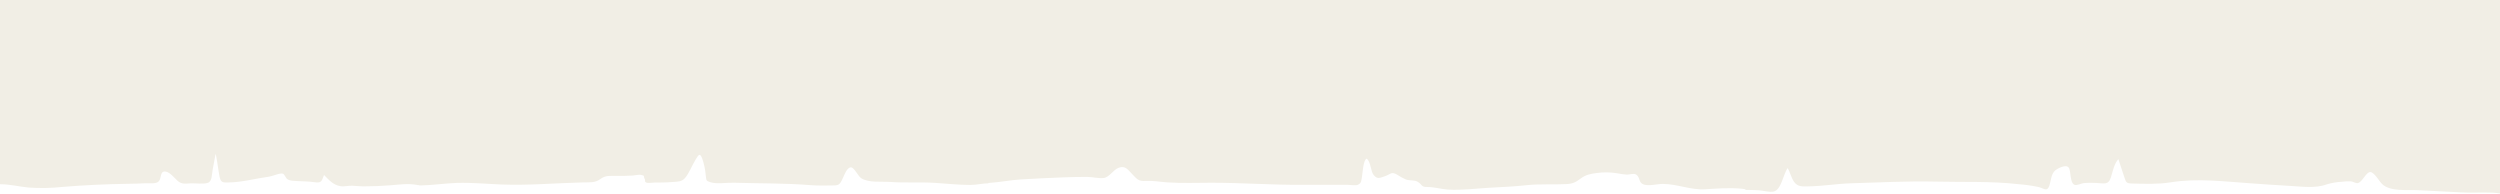
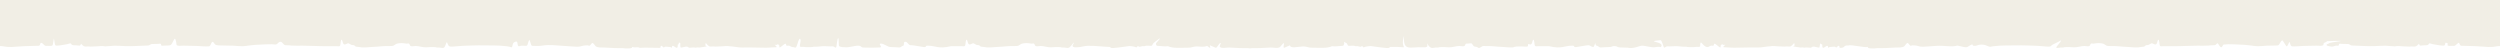
- <svg xmlns="http://www.w3.org/2000/svg" viewBox="0 0 1199 92.81">
-   <path d="M837 0H0v88.35c4.69 0 9.08 1.15 13.71 1.6a91.58 91.58 0 0 0 16.44-.32c10.23-.85 20.7-1.31 31-1.48 2.89 0 5.75-.12 8.64-.27 1.77-.09 5 .46 6.31-.88 1.52-1.54.46-5.15 3.32-4.72 2.08.31 4.19 3 5.61 4.32 2 1.87 3.86 1.47 6.47 1.33 2.33-.12 6.07.51 8.25-.27 2-.72 1.82-4 2.21-6.1q.73-3.85 1.43-7.71c.27 0 1.28 7.33 1.45 8.19.25 1.26.41 3.59 1.19 4.63s2.11.84 3.53.83c6.52-.06 13-1.91 19.52-2.78 1.69-.23 5.51-2 6.7-1.38.82.45 1.21 2.08 2.16 2.67 1.25.77 3 .73 4.43.82 2.9.17 5.6.13 8.51.56 3.3.49 3.38-.46 4.53-3.46 2.33 2.34 4.37 4.8 7.87 5.36 1.88.3 3.79-.31 5.7-.21s3.53.29 5.34.3c4.45 0 8.92-.18 13.36-.55 4-.34 8.12-.89 12.08-.18a4.78 4.78 0 0 0 1.28.16v.11h1c5-.06 11.37-1 17.16-1.2 7.09-.21 14.11.48 21.19.76 13 .52 26.22-.69 39.27-1 3.25-.08 5.71.29 8.29-1.62s4.64-1.45 7.72-1.5c2.61 0 5.23 0 7.84-.17 1.12-.06 2.86-.56 3.94-.31 2.16.49.89.44 1.77 2 .46.82-.33 1 .57 1.59.74.52 3.25.08 4.11.08 2.72 0 5.46 0 8.18-.23s4.9 0 6.57-2.07c1.93-2.34 3.28-6 4.94-8.67 1.46-2.32 2-3.52 3.19-.58a32.7 32.7 0 0 1 1.68 7.93c.36 2.6 0 2.77 2.26 3.46 3.14 1 7.87.14 11.18.24 12.32.39 24.64.17 37 1.18 3.12.25 6.28.15 9.41.15 4 0 4.32 0 6-3.7.6-1.3 1.85-4.89 3.74-5 1.61-.1 3.45 4.24 5 5.22 3.61 2.29 9.66 1.48 13.85 1.78 7.14.51 14.33 0 21.49.44 5.82.36 11.18 1 17 1 3 0 6.63-.87 8.63-.77v-.17c6-.4 10.46-1.4 15.63-1.71 6.85-.41 13.84-.74 20.7-1 3.69-.14 7.43-.21 11.11-.2 2.41 0 5.55.81 7.85.52 2.78-.34 4.53-3.93 7.21-4.91 3.17-1.16 4.37.86 6.44 3 2.47 2.59 3.1 3.53 6.53 3.32s6.84.45 10.24.68c7.09.48 14.23.18 21.34.18 14.75 0 29.4 1.13 44.15 1h21.13c1.14 0 3.84.47 4.85 0 1.82-.84 1.61-1.85 2-3.82.3-1.66.56-7.94 2.21-8.74 2.15 1.45 1.83 6.15 3.52 8s2.57 1.37 5.19.47c3-1 3-2.48 6-.74a25.85 25.85 0 0 0 4.2 2.29c1.61.59 4.05.18 5.44 1 2.69 1.52 1.47 2.59 4.89 2.59 3.26 0 6.45 1 9.71 1.23 6.79.42 13.43-.52 20.19-.89 5.82-.32 11.65-.56 17.45-1.2 6.46-.71 12.82-.2 19.27-.54 3.27-.17 4.55-1 7.05-2.83 2.24-1.66 4.68-2.13 7.4-2.48a33 33 0 0 1 9.81.11 33.81 33.81 0 0 0 4.77.66c1.24 0 3.38-.77 4.44 0 2 1.37 1 3.91 3.64 4.75s6.31-.31 9.11-.29c6.89 0 13.35 3 20.35 2.57 6-.38 11.57-.83 17.59-.27.61.06.68.16 1.68.25v.34c2-.07 4.14.05 6.26.15s5.28 1.09 7.34.6c3.66-.87 4.51-8.39 6.68-11.24 1.15 2.06 1.7 4.64 3 6.54 1.76 2.51 4 2.26 6.68 2.24 7.07-.07 13.95-1.31 21-1.5 13.45-.37 26.81-1.12 40.29-.79 13.14.33 26.58-.28 39.65 1.23a70.81 70.81 0 0 1 9.7 1.37c2.69.7 4.11 2.45 5.19-.75.79-2.36.8-5.52 2.75-7.18 1.26-1.08 5.22-3.08 6.48-1.42s.4 7.31 2.86 8.31c1 .42 3.24-.71 4.37-.85a39.3 39.3 0 0 1 5.91-.08c3.71.12 5.91 1.29 7.16-2.79.91-3 1.49-6.32 3.54-8.63q1.44 4.15 2.75 8.34c1 3 1 3.29 4.11 3.37 5.94.15 12.21.39 18.08-.56 13.16-2.12 25.81-.37 39 .49 5.76.37 11.52.88 17.29 1.14 6.17.27 12.93 1.47 18.75-.68a29.7 29.7 0 0 1 7.32-1.24 20 20 0 0 1 4.26-.2c.91.11 2.41 1 3.26.85 2.23-.47 3.92-5.3 6-5.3 1.87 0 4.32 4.48 5.72 5.8 3.94 3.7 12.09 2.61 17.09 2.89 6.54.37 13.09.61 19.63 1 5.57.34 10.79 0 16.35.19a32.93 32.93 0 0 1 3.59.43V0z" style="fill:#f1eee5;" />
+ <svg xmlns="http://www.w3.org/2000/svg" viewBox="0 0 4796.68 92.899" version="1.1" id="svg4" width="4796.68" height="92.899">
+   <defs id="defs8" />
+   <path style="fill:#f1eee5" d="m 0,0 v 88.35 c 4.69,0 9.081,1.15 13.711,1.6 5.478,0.387 10.98,0.28 16.439,-0.318 10.23,-0.85 20.7,-1.31 31,-1.48 2.89,0 5.749,-0.12 8.639,-0.27 1.77,-0.09 5.001,0.459 6.311,-0.881 1.52,-1.54 0.46,-5.151 3.32,-4.721 2.08,0.31 4.189,3 5.609,4.32 2,1.87 3.861,1.47 6.471,1.33 2.33,-0.12 6.07,0.51 8.25,-0.27 2,-0.72 1.821,-4 2.211,-6.1 0.487,-2.567 0.963,-5.138 1.43,-7.711 0.27,0 1.279,7.329 1.449,8.189 0.25,1.26 0.409,3.591 1.189,4.631 0.78,1.04 2.111,0.84 3.531,0.83 6.52,-0.06 13,-1.909 19.52,-2.779 1.69,-0.23 5.509,-2.001 6.699,-1.381 0.82,0.45 1.21,2.08 2.16,2.67 1.25,0.77 3,0.73 4.43,0.82 2.9,0.17 5.602,0.131 8.512,0.561 3.3,0.49 3.379,-0.461 4.529,-3.461 2.33,2.34 4.369,4.799 7.869,5.359 1.88,0.3 3.791,-0.309 5.701,-0.209 1.91,0.1 3.53,0.291 5.34,0.301 4.45,0 8.919,-0.181 13.359,-0.551 4,-0.34 8.12,-0.89 12.08,-0.18 0.417,0.111 0.848,0.165 1.279,0.16 v 0.109 h 1 c 5,-0.06 11.37,-0.999 17.16,-1.199 7.09,-0.21 14.111,0.48 21.191,0.76 13,0.52 26.22,-0.69 39.27,-1 3.25,-0.08 5.709,0.289 8.289,-1.621 2.58,-1.91 4.641,-1.45 7.721,-1.5 2.61,0 5.23,7.8e-5 7.84,-0.17 1.12,-0.06 2.859,-0.559 3.939,-0.309 2.16,0.49 0.891,0.44 1.771,2 0.46,0.82 -0.332,1 0.568,1.59 0.74,0.52 3.251,0.08 4.111,0.08 2.72,0 5.46,-4.69e-4 8.18,-0.23 2.72,-0.23 4.9,-3.12e-4 6.57,-2.07 1.93,-2.34 3.279,-6 4.939,-8.67 1.46,-2.32 1.999,-3.52 3.189,-0.58 0.887,2.563 1.452,5.227 1.682,7.93 0.36,2.6 -2.4e-4,2.771 2.26,3.461 3.14,1 7.87,0.14 11.18,0.24 12.32,0.39 24.64,0.17 37,1.18 3.12,0.25 6.28,0.15 9.41,0.15 4,0 4.32,-0.001 6,-3.701 0.6,-1.3 1.85,-4.89 3.74,-5 1.61,-0.1 3.45,4.241 5,5.221 3.61,2.29 9.66,1.479 13.85,1.779 7.14,0.51 14.33,-5.47e-4 21.49,0.439 5.82,0.36 11.18,1 17,1 3,0 6.629,-0.87 8.629,-0.77 v -0.17 c 6,-0.4 10.461,-1.399 15.631,-1.709 6.85,-0.41 13.839,-0.74 20.699,-1 3.69,-0.14 7.431,-0.211 11.111,-0.201 2.41,0 5.55,0.81 7.85,0.52 2.78,-0.34 4.529,-3.928 7.209,-4.908 3.17,-1.16 4.371,0.86 6.441,3 2.47,2.59 3.099,3.528 6.529,3.318 3.43,-0.21 6.84,0.452 10.24,0.682 7.09,0.48 14.23,0.18 21.34,0.18 14.75,0 29.4,1.13 44.15,1 h 21.129 c 1.14,0 3.84,0.47 4.85,0 1.82,-0.84 1.61,-1.85 2,-3.82 0.3,-1.66 0.561,-7.94 2.211,-8.74 2.15,1.45 1.83,6.15 3.52,8 1.69,1.85 2.569,1.371 5.189,0.471 3,-1 3,-2.48 6,-0.74 1.327,0.891 2.733,1.658 4.201,2.289 1.61,0.59 4.049,0.18 5.439,1 2.69,1.52 1.471,2.59 4.891,2.59 3.26,0 6.449,1 9.709,1.23 6.79,0.42 13.431,-0.521 20.191,-0.891 5.82,-0.32 11.649,-0.559 17.449,-1.199 6.46,-0.71 12.82,-0.201 19.27,-0.541 3.27,-0.17 4.551,-0.998 7.051,-2.828 2.24,-1.66 4.68,-2.13 7.4,-2.48 3.257,-0.452 6.563,-0.416 9.809,0.109 1.573,0.333 3.167,0.554 4.771,0.66 1.24,0 3.379,-0.77 4.439,0 2,1.37 1.001,3.91 3.641,4.75 2.64,0.84 6.309,-0.309 9.109,-0.289 6.89,0 13.35,2.998 20.35,2.568 6,-0.38 11.57,-0.83 17.59,-0.27 0.61,0.06 0.68,0.16 1.68,0.25 v 0.34 c 2,-0.07 4.14,0.05 6.26,0.15 2.12,0.1 5.282,1.09 7.342,0.6 3.66,-0.87 4.51,-8.39 6.68,-11.24 1.15,2.06 1.7,4.641 3,6.541 1.76,2.51 4,2.26 6.68,2.24 7.07,-0.07 13.95,-1.31 21,-1.5 13.45,-0.37 26.809,-1.121 40.289,-0.791 13.14,0.33 26.58,-0.28 39.65,1.23 3.261,0.232 6.503,0.689 9.701,1.369 2.69,0.7 4.109,2.45 5.189,-0.75 0.79,-2.36 0.8,-5.52 2.75,-7.18 1.26,-1.08 5.22,-3.08 6.48,-1.42 1.26,1.66 0.399,7.311 2.859,8.311 1,0.42 3.239,-0.71 4.369,-0.85 1.965,-0.175 3.941,-0.202 5.91,-0.08 3.71,0.12 5.91,1.289 7.16,-2.791 0.91,-3 1.491,-6.319 3.541,-8.629 0.96,2.767 1.877,5.547 2.75,8.34 1,3 0.999,3.289 4.109,3.369 5.94,0.15 12.21,0.391 18.08,-0.559 13.16,-2.12 25.81,-0.372 39,0.488 5.76,0.37 11.519,0.881 17.289,1.141 6.17,0.27 12.93,1.47 18.75,-0.68 2.379,-0.718 4.838,-1.135 7.32,-1.24 1.409,-0.218 2.837,-0.285 4.26,-0.199 0.91,0.11 2.41,1 3.26,0.85 2.23,-0.47 3.92,-5.301 6,-5.301 1.87,0 4.321,4.481 5.721,5.801 3.94,3.7 12.09,2.611 17.09,2.891 6.54,0.37 13.091,0.61 19.631,1 5.57,0.34 10.79,-5.47e-4 16.35,0.189 1.204,0.077 2.402,0.221 3.59,0.43 4.69,0 15.08,0.774 13.711,-2.881 5.584,2.228 10.611,-0.668 14.492,1.838 10.23,-0.85 28.225,0.217 38.525,0.047 2.89,0 0.172,-3.803 3.062,-3.953 1.77,-0.09 3.946,4.301 5.256,2.961 1.52,-1.54 3.46,-1.52 6.32,-1.09 2.08,0.31 6.559,0.159 7.979,1.479 2,1.87 -0.456,-3.161 2.154,-3.301 2.33,-0.12 6.07,4.38 8.25,3.6 2,-0.72 1.077,-3.851 1.467,-5.951 4.308,-0.629 -0.679,-5.994 4.814,-2.943 0.25,1.26 -0.186,7.312 0.594,8.352 0.78,1.04 8.809,-1.541 10.229,-1.551 6.52,-0.06 2.878,2.852 9.399,1.982 1.69,-0.23 6.999,-0.661 8.189,-0.041 0.82,0.45 5.525,-0.897 6.475,-0.307 1.25,0.77 5.679,-0.758 7.109,-0.668 2.9,0.17 5.154,-1.358 8.065,-0.928 2.556,-2.189 -3.765,1.772 -1.127,-7.033 2.33,2.34 4.816,6.288 8.316,6.848 1.88,0.3 3.791,-0.309 5.701,-0.209 1.91,0.1 3.53,0.291 5.34,0.301 4.45,0 8.919,-0.181 13.359,-0.551 4,-0.34 8.12,-0.89 12.08,-0.18 0.417,0.111 0.849,0.165 1.281,0.16 v 0.109 h 1 c 5,-0.06 15.983,2.423 21.773,2.223 7.09,-0.21 31.674,0.034 38.754,0.314 13,0.52 14.759,-0.542 27.809,-0.852 3.25,-0.08 -5.48,-5.739 -2.428,-4.746 5.11,1.662 4.938,-3.534 7.125,0.732 2.61,0 -0.426,4.615 2.184,4.445 1.12,-0.06 9.111,-7.406 10.191,-7.156 2.16,0.49 0.891,0.44 1.772,2 0.46,0.82 -0.33,1 0.57,1.59 0.74,0.52 3.249,0.08 4.109,0.08 2.72,0 5.012,2.976 7.732,2.746 2.72,-0.23 5.049,2.232 6.719,0.162 1.93,-2.34 3.578,-11.209 5.238,-13.879 1.46,-2.32 1.999,-3.52 3.189,-0.58 0.887,2.563 -1.526,9.842 -1.297,12.545 0.36,2.6 6.103,0.833 8.363,1.523 3.14,1 21.106,0.13 16.984,-0.355 12.32,0.39 15.71,-1.912 28.07,-0.902 3.12,0.25 6.28,0.15 9.41,0.15 4,0 5.509,4.614 7.189,0.914 0.6,-1.3 1.702,-16.501 3.592,-16.611 1.61,-0.1 0.325,14.362 1.875,15.342 3.61,2.29 8.468,1.778 12.658,2.078 7.14,0.51 17.606,-3.424 24.766,-2.984 5.82,0.36 3.737,3.531 9.557,3.531 3,0 14.221,0.171 16.221,0.271 l 15.035,-0.467 c 6,-0.4 -3.978,-7.057 1.192,-7.367 6.85,-0.41 13.095,6.852 19.955,6.592 3.69,-0.14 12.64,0.832 16.32,0.842 2.41,0 4.657,-3.06 6.957,-3.35 2.78,-0.34 0.213,-6.311 2.893,-7.291 3.17,-1.16 4.371,0.86 6.441,3 2.47,2.59 3.099,3.528 6.529,3.318 3.43,-0.21 20.385,3.278 23.785,3.508 7.09,0.48 0.685,-2.646 7.795,-2.646 14.75,0 20.256,6.769 44.15,1 h 21.129 c 1.14,0 3.84,0.47 4.85,0 1.82,-0.84 1.61,-1.85 2,-3.82 0.3,-1.66 0.561,-7.94 2.211,-8.74 2.15,1.45 1.829,6.15 3.519,8 1.69,1.85 2.57,1.371 5.189,0.471 3,-1 3,-2.48 6,-0.74 1.326,0.892 2.733,1.657 4.201,2.289 1.61,0.59 4.05,0.18 5.439,1 2.69,1.52 1.471,2.59 4.891,2.59 3.26,0 6.449,1 9.709,1.23 6.79,0.42 13.431,-0.521 20.191,-0.891 5.82,-0.32 11.649,-0.559 17.449,-1.199 6.46,-0.71 12.82,-0.201 19.27,-0.541 3.27,-0.17 4.551,-0.998 7.051,-2.828 2.24,-1.66 4.68,-2.13 7.4,-2.48 3.257,-0.452 6.562,-0.416 9.809,0.109 1.572,0.333 3.168,0.554 4.771,0.66 1.24,0 3.38,-0.77 4.439,0 2,1.37 1.001,3.91 3.641,4.75 2.64,0.84 6.309,-0.309 9.109,-0.289 6.89,0 13.35,2.998 20.35,2.568 6,-0.38 11.57,-0.83 17.59,-0.27 0.61,0.06 0.68,0.16 1.68,0.25 v 0.34 c 2,-0.07 4.14,0.05 6.26,0.15 2.12,0.1 5.282,1.09 7.342,0.6 3.66,-0.87 7.934,-7.496 10.104,-10.346 1.15,2.06 -3.212,5.383 -1.912,7.283 1.76,2.51 5.785,1.963 8.465,1.943 7.07,-0.07 13.653,-2.65 20.703,-2.84 13.45,-0.37 28.596,1.856 42.076,2.186 3.948,2.809 0.215,3.372 37.863,-1.746 3.261,0.232 6.503,0.689 9.701,1.369 0.762,0.198 1.413,0.475 1.992,0.705 -0.59,0.509 -0.947,0.843 -0.305,0.297 0.098,-0.084 0.237,-0.181 0.365,-0.273 1.43,0.565 2.374,0.782 3.137,-1.479 0.01,-0.024 0.01,-0.034 0.012,-0.057 1.21,-0.35 2.381,-0.383 2.967,0.389 1.26,1.66 6.651,-1.621 9.111,-0.621 1,0.42 3.239,-0.71 4.369,-0.85 1.965,-0.175 3.941,-0.202 5.91,-0.08 3.71,0.12 5.91,1.289 7.16,-2.791 0.91,-3 11.464,-9.295 13.514,-11.605 0.96,2.767 -8.096,8.523 -7.223,11.316 1,3 0.999,3.289 4.109,3.369 5.94,0.15 13.103,1.581 18.973,0.631 9.692,4.5 24.925,2.85 38.555,2.871 5.76,0.37 11.072,-2.692 16.842,-2.432 6.17,0.27 12.93,1.47 18.75,-0.68 2.378,-0.718 4.242,3.33 6.725,3.225 1.409,-0.218 -1.628,-4.749 -0.205,-4.664 0.91,0.11 10.597,4.869 11.447,4.719 2.23,-0.47 6.6,-9.318 8.68,-9.318 1.87,0 -2.677,6.266 -1.277,7.586 3.94,3.7 13.281,0.974 18.281,1.254 6.54,0.37 13.091,0.61 19.631,1 5.57,0.34 10.79,-5.47e-4 16.35,0.189 1.204,0.077 2.402,0.221 3.59,0.43 1.188,-0.209 2.386,-0.352 3.59,-0.43 5.56,-0.19 10.78,0.151 16.35,-0.189 6.54,-0.39 13.091,-0.63 19.631,-1 5,-0.28 14.341,2.446 18.281,-1.254 13.337,-16.354 3.952,0.33 7.402,1.732 0.85,0.15 10.537,-4.609 11.447,-4.719 0.783,6.611 14.434,2.644 25.27,2.119 5.77,-0.26 11.082,2.802 16.842,2.432 13.63,-0.021 28.863,1.629 38.555,-2.871 5.87,0.95 13.033,-0.481 18.973,-0.631 3.11,-0.08 3.109,-0.369 4.109,-3.369 0.873,-2.793 -0.443,-1.703 0.517,-4.47 2.05,2.31 4.864,1.759 5.774,4.759 1.25,4.08 3.45,2.911 7.16,2.791 1.969,-0.122 3.945,-0.095 5.91,0.08 1.13,0.14 3.369,1.27 4.369,0.85 2.46,-1 7.851,2.281 9.111,0.621 0.586,-0.771 1.757,-0.738 2.967,-0.389 0,0.022 0,0.033 0.012,0.057 0.763,2.261 1.706,2.043 3.137,1.479 0.128,0.093 0.267,0.19 0.365,0.273 0.642,0.546 0.286,0.212 -0.305,-0.297 0.579,-0.23 1.23,-0.507 1.992,-0.705 3.198,-0.68 6.44,-1.137 9.701,-1.369 37.648,5.118 33.915,4.555 37.863,1.746 44.44,-1.223 16.719,8.757 26.596,-21.238 -2.476,31.15 12.442,20.334 36.183,21.892 2.68,0.02 6.705,0.567 8.465,-1.943 0.027,-13.331 -1.464,0.235 8.191,3.062 2.06,0.49 5.222,-0.5 7.342,-0.6 2.12,-0.1 4.26,-0.22 6.26,-0.15 v -0.34 c 1,-0.09 1.07,-0.19 1.68,-0.25 6.02,-0.56 11.59,-0.11 17.59,0.27 7,0.43 13.46,-2.568 20.35,-2.568 2.8,-0.02 6.469,1.129 9.109,0.289 2.64,-0.84 1.641,-3.38 3.641,-4.75 3.05,-0.255 6.355,-0.063 9.211,-0.66 3.246,-0.525 3.872,5.69 7.129,6.142 2.72,0.35 5.16,0.82 7.4,2.48 2.5,1.83 6.46,-3.593 9.73,-3.423 6.45,0.34 12.81,-0.169 19.27,0.541 5.8,0.64 11.629,0.879 17.449,1.199 6.76,0.37 13.401,1.311 20.191,0.891 5.636,-3.425 25.949,-0.991 27.217,-1.453 3,-1.74 0.023,-5.916 3.023,-4.916 2.62,0.9 3.499,1.379 5.189,-0.471 1.69,-1.85 1.369,-6.55 3.519,-8 1.65,0.8 1.911,7.08 2.211,8.74 0.39,1.97 0.18,2.98 2,3.82 1.01,0.47 3.71,0 4.85,0 h 21.129 c 23.894,5.769 29.4,-1 44.15,-1 7.11,0 0.705,3.126 7.795,2.646 3.4,-0.23 20.355,-3.718 23.785,-3.508 3.43,0.21 7.632,5.225 10.102,2.635 6.666,-15.522 -0.303,-2.931 5.762,-1.663 2.3,0.29 4.547,3.35 6.957,3.35 3.68,-0.01 12.63,-0.982 16.32,-0.842 6.86,0.26 4.472,-2.239 11.322,-1.829 5.17,0.31 3.824,2.204 9.824,2.604 l 15.035,0.467 c 9.456,2.748 23.102,-3.581 25.777,-3.803 7.16,-0.44 17.626,3.494 24.766,2.984 4.19,-0.3 7.857,-1.574 12.658,-0.292 10.481,-11.101 -34.565,-10.381 -0.209,-13.258 1.89,0.11 5.076,11.441 5.676,12.741 1.68,3.7 3.189,-0.914 7.189,-0.914 3.13,-10e-7 6.29,0.1 9.41,-0.15 12.36,-1.01 15.75,1.292 28.07,0.902 -4.122,0.486 13.844,1.355 16.984,0.355 2.26,-0.69 8.003,1.077 8.363,-1.523 0.353,-16.321 4.281,1.269 13.85,1.752 2.72,0.23 5.012,-2.746 7.732,-2.746 0.86,0 3.369,0.44 4.109,-0.08 0.9,-0.59 0.11,-0.77 0.57,-1.59 0.88,-1.56 -0.389,-1.51 1.771,-2 1.08,-0.25 9.072,7.096 10.191,7.156 2.61,0.17 -0.426,-4.445 2.183,-4.445 2.187,-4.266 2.015,0.93 7.125,-0.732 3.053,-0.993 -5.678,4.666 -2.428,4.746 13.05,0.31 14.809,1.372 27.809,0.852 7.08,-0.28 31.664,-0.524 38.754,-0.314 5.79,0.2 16.773,-2.283 21.773,-2.223 h 1 v -0.109 c 0.432,0.005 0.864,-0.049 1.281,-0.16 3.96,-0.71 8.08,-0.16 12.08,0.18 4.44,0.37 8.909,0.551 13.359,0.551 1.81,-0.01 3.43,-0.201 5.34,-0.301 1.91,-0.1 3.821,0.509 5.701,0.209 3.5,-0.56 5.986,-4.508 8.316,-6.848 2.639,8.805 -3.683,4.844 -1.127,7.033 2.91,-0.43 5.165,1.098 8.065,0.928 1.43,-0.09 5.859,1.438 7.109,0.668 0.95,-0.59 5.655,0.757 6.475,0.307 1.19,-0.62 6.499,-0.189 8.189,0.041 6.52,0.87 2.878,-2.042 9.398,-1.982 1.42,0.01 9.449,2.591 10.229,1.551 2.033,-12.235 2.038,-6.08 5.408,-5.408 0.39,2.1 -0.533,5.231 1.467,5.951 2.18,0.78 5.92,-3.72 8.25,-3.6 2.61,0.14 0.154,5.171 2.154,3.301 1.42,-1.32 5.899,-1.169 7.979,-1.479 2.86,-0.43 4.8,-0.45 6.32,1.09 1.31,1.34 3.486,-3.051 5.256,-2.961 2.89,0.15 0.172,3.953 3.062,3.953 10.3,0.17 5.373,-5.362 15.603,-4.512 3.881,-2.505 31.831,4.856 37.414,2.627 -1.369,3.655 9.021,2.881 13.711,2.881 1.188,-0.209 2.386,-0.352 3.59,-0.43 5.56,-0.19 10.78,0.151 16.35,-0.189 6.54,-0.39 13.091,-0.63 19.631,-1 5,-0.28 13.15,0.809 17.09,-2.891 1.4,-1.32 3.851,-5.801 5.721,-5.801 2.08,0 3.77,4.831 6,5.301 0.85,0.15 2.35,-0.74 3.26,-0.85 1.423,-0.086 2.851,-0.019 4.26,0.199 2.482,0.106 4.942,0.522 7.32,1.24 5.82,2.15 12.58,0.95 18.75,0.68 5.77,-0.26 11.529,-0.771 17.289,-1.141 13.19,-0.86 28.221,2.75 39,-0.488 23.389,5.498 14.952,3.351 28.48,-2.521 1.25,4.08 3.45,2.911 7.16,2.791 15.496,-6.271 23.701,2.888 27.559,1.969 3.198,-0.68 6.44,-1.137 9.701,-1.369 13.07,-1.51 26.51,-0.9 39.65,-1.23 13.48,-0.33 26.839,0.421 40.289,0.791 7.05,0.19 13.93,1.43 21,1.5 2.68,0.02 4.92,0.27 6.68,-2.24 1.3,-1.9 16.437,-7.756 17.587,-9.816 2.17,2.85 -11.567,13.645 -7.907,14.515 2.06,0.49 5.222,-0.5 7.342,-0.6 2.12,-0.1 4.26,-0.22 6.26,-0.15 v -0.34 c 1,-0.09 1.07,-0.19 1.68,-0.25 6.02,-0.56 11.59,-0.11 17.59,0.27 7,0.43 13.46,-2.568 20.35,-2.568 2.8,-0.02 6.469,1.129 9.109,0.289 2.64,-0.84 1.641,-3.38 3.641,-4.75 1.06,-0.77 3.199,0 4.439,0 1.604,-0.106 3.199,-0.327 4.771,-0.66 3.246,-0.525 6.552,-0.562 9.809,-0.109 2.72,0.35 5.16,0.82 7.4,2.48 2.5,1.83 3.781,2.658 7.051,2.828 6.45,0.34 12.809,-0.169 19.27,0.541 5.8,0.64 11.629,0.879 17.449,1.199 6.76,0.37 13.401,1.311 20.191,0.891 3.26,-0.23 6.449,-1.23 9.709,-1.23 3.42,0 2.201,-1.07 4.891,-2.59 1.39,-0.82 3.829,-0.41 5.439,-1 1.468,-0.632 2.874,-1.398 4.201,-2.289 3,-1.74 3,-0.26 6,0.74 2.62,0.9 3.499,1.379 5.189,-0.471 1.69,-1.85 1.369,-6.55 3.519,-8 1.65,0.8 1.911,7.08 2.211,8.74 0.39,1.97 0.18,2.98 2,3.82 1.01,0.47 3.71,0 4.85,0 h 21.129 c 14.75,0.13 29.4,-1 44.15,-1 7.11,0 14.25,0.3 21.34,-0.18 3.4,-0.23 6.81,-0.892 10.24,-0.682 3.43,0.21 4.059,-0.728 6.529,-3.318 2.07,-2.14 4.462,5.961 7.632,7.121 2.68,0.98 3.238,-5.553 6.018,-5.213 2.3,0.29 5.44,-0.52 7.85,-0.52 3.68,-0.01 7.421,0.061 11.111,0.201 6.86,0.26 13.849,0.59 20.699,1 5.17,0.31 9.631,1.309 15.631,1.709 v 0.17 c 2,-0.1 5.629,0.77 8.629,0.77 5.82,0 11.18,-0.64 17,-1 7.16,-0.44 14.35,0.071 21.49,-0.439 4.19,-0.3 5.179,-7.527 8.789,-9.817 1.55,-0.98 7.26,11.35 8.87,11.45 1.89,0.11 4.926,-9.696 5.526,-8.396 1.68,3.7 1.405,8.464 5.405,8.464 3.13,0 6.29,0.1 9.41,-0.15 12.36,-1.01 24.68,-0.79 37,-1.18 3.31,-0.1 8.04,0.76 11.18,-0.24 2.26,-0.69 1.9,-0.861 2.26,-3.461 0.23,-2.703 5.557,-2.39 6.445,-4.953 57.98,-2.116 2.364,1.819 4.259,4.189 -12.963,4.224 2.362,6.008 5.082,6.238 2.72,0.23 6.055,-1.853 8.775,-1.853 0.86,0 3.371,0.44 4.111,-0.08 0.9,-0.59 0.108,-0.77 0.568,-1.59 0.88,-1.56 -0.389,-1.51 1.772,-2 1.08,-0.25 2.819,0.249 3.939,0.309 2.61,0.17 5.23,0.17 7.84,0.17 3.08,0.05 5.141,-0.41 7.721,1.5 2.58,1.91 5.039,1.541 8.289,1.621 13.05,0.31 26.27,1.52 39.27,1 7.08,-0.28 14.101,-0.97 21.191,-0.76 5.79,0.2 12.16,1.139 17.16,1.199 h 1 V 88.811 c 0.432,0.005 0.862,-0.049 1.279,-0.16 3.96,-0.71 8.08,-0.16 12.08,0.18 4.44,0.37 8.909,0.551 13.359,0.551 1.81,-0.01 3.43,-0.201 5.34,-0.301 1.91,-0.1 3.821,0.509 5.701,0.209 3.5,-0.56 5.539,-3.019 7.869,-5.359 1.15,3 1.229,3.951 4.529,3.461 2.91,-0.43 5.612,-0.391 8.512,-0.561 1.43,-0.09 3.18,-0.05 4.43,-0.82 0.95,-0.59 1.34,-2.22 2.16,-2.67 1.19,-0.62 5.009,1.151 6.699,1.381 6.52,0.87 12.999,2.719 19.52,2.779 1.42,0.01 2.751,0.21 3.531,-0.83 0.78,-1.04 0.939,-3.371 1.189,-4.631 8.383,0.247 2.01,4.317 5.09,5.621 2.18,0.78 5.92,0.15 8.25,0.27 2.61,0.14 4.471,0.54 6.471,-1.33 8.922,-8.247 5.584,-3.37 8.93,0.4 1.31,1.34 4.54,0.791 6.311,0.881 2.89,0.15 5.749,0.27 8.639,0.27 10.3,0.17 20.77,0.63 31,1.48 5.459,0.599 10.961,0.705 16.439,0.318 4.63,-0.45 9.021,-1.6 13.711,-1.6 V 0 h -837 -362.17 -837 -362.17 -362.17 -837 H 837 Z" id="path2" />
</svg>
